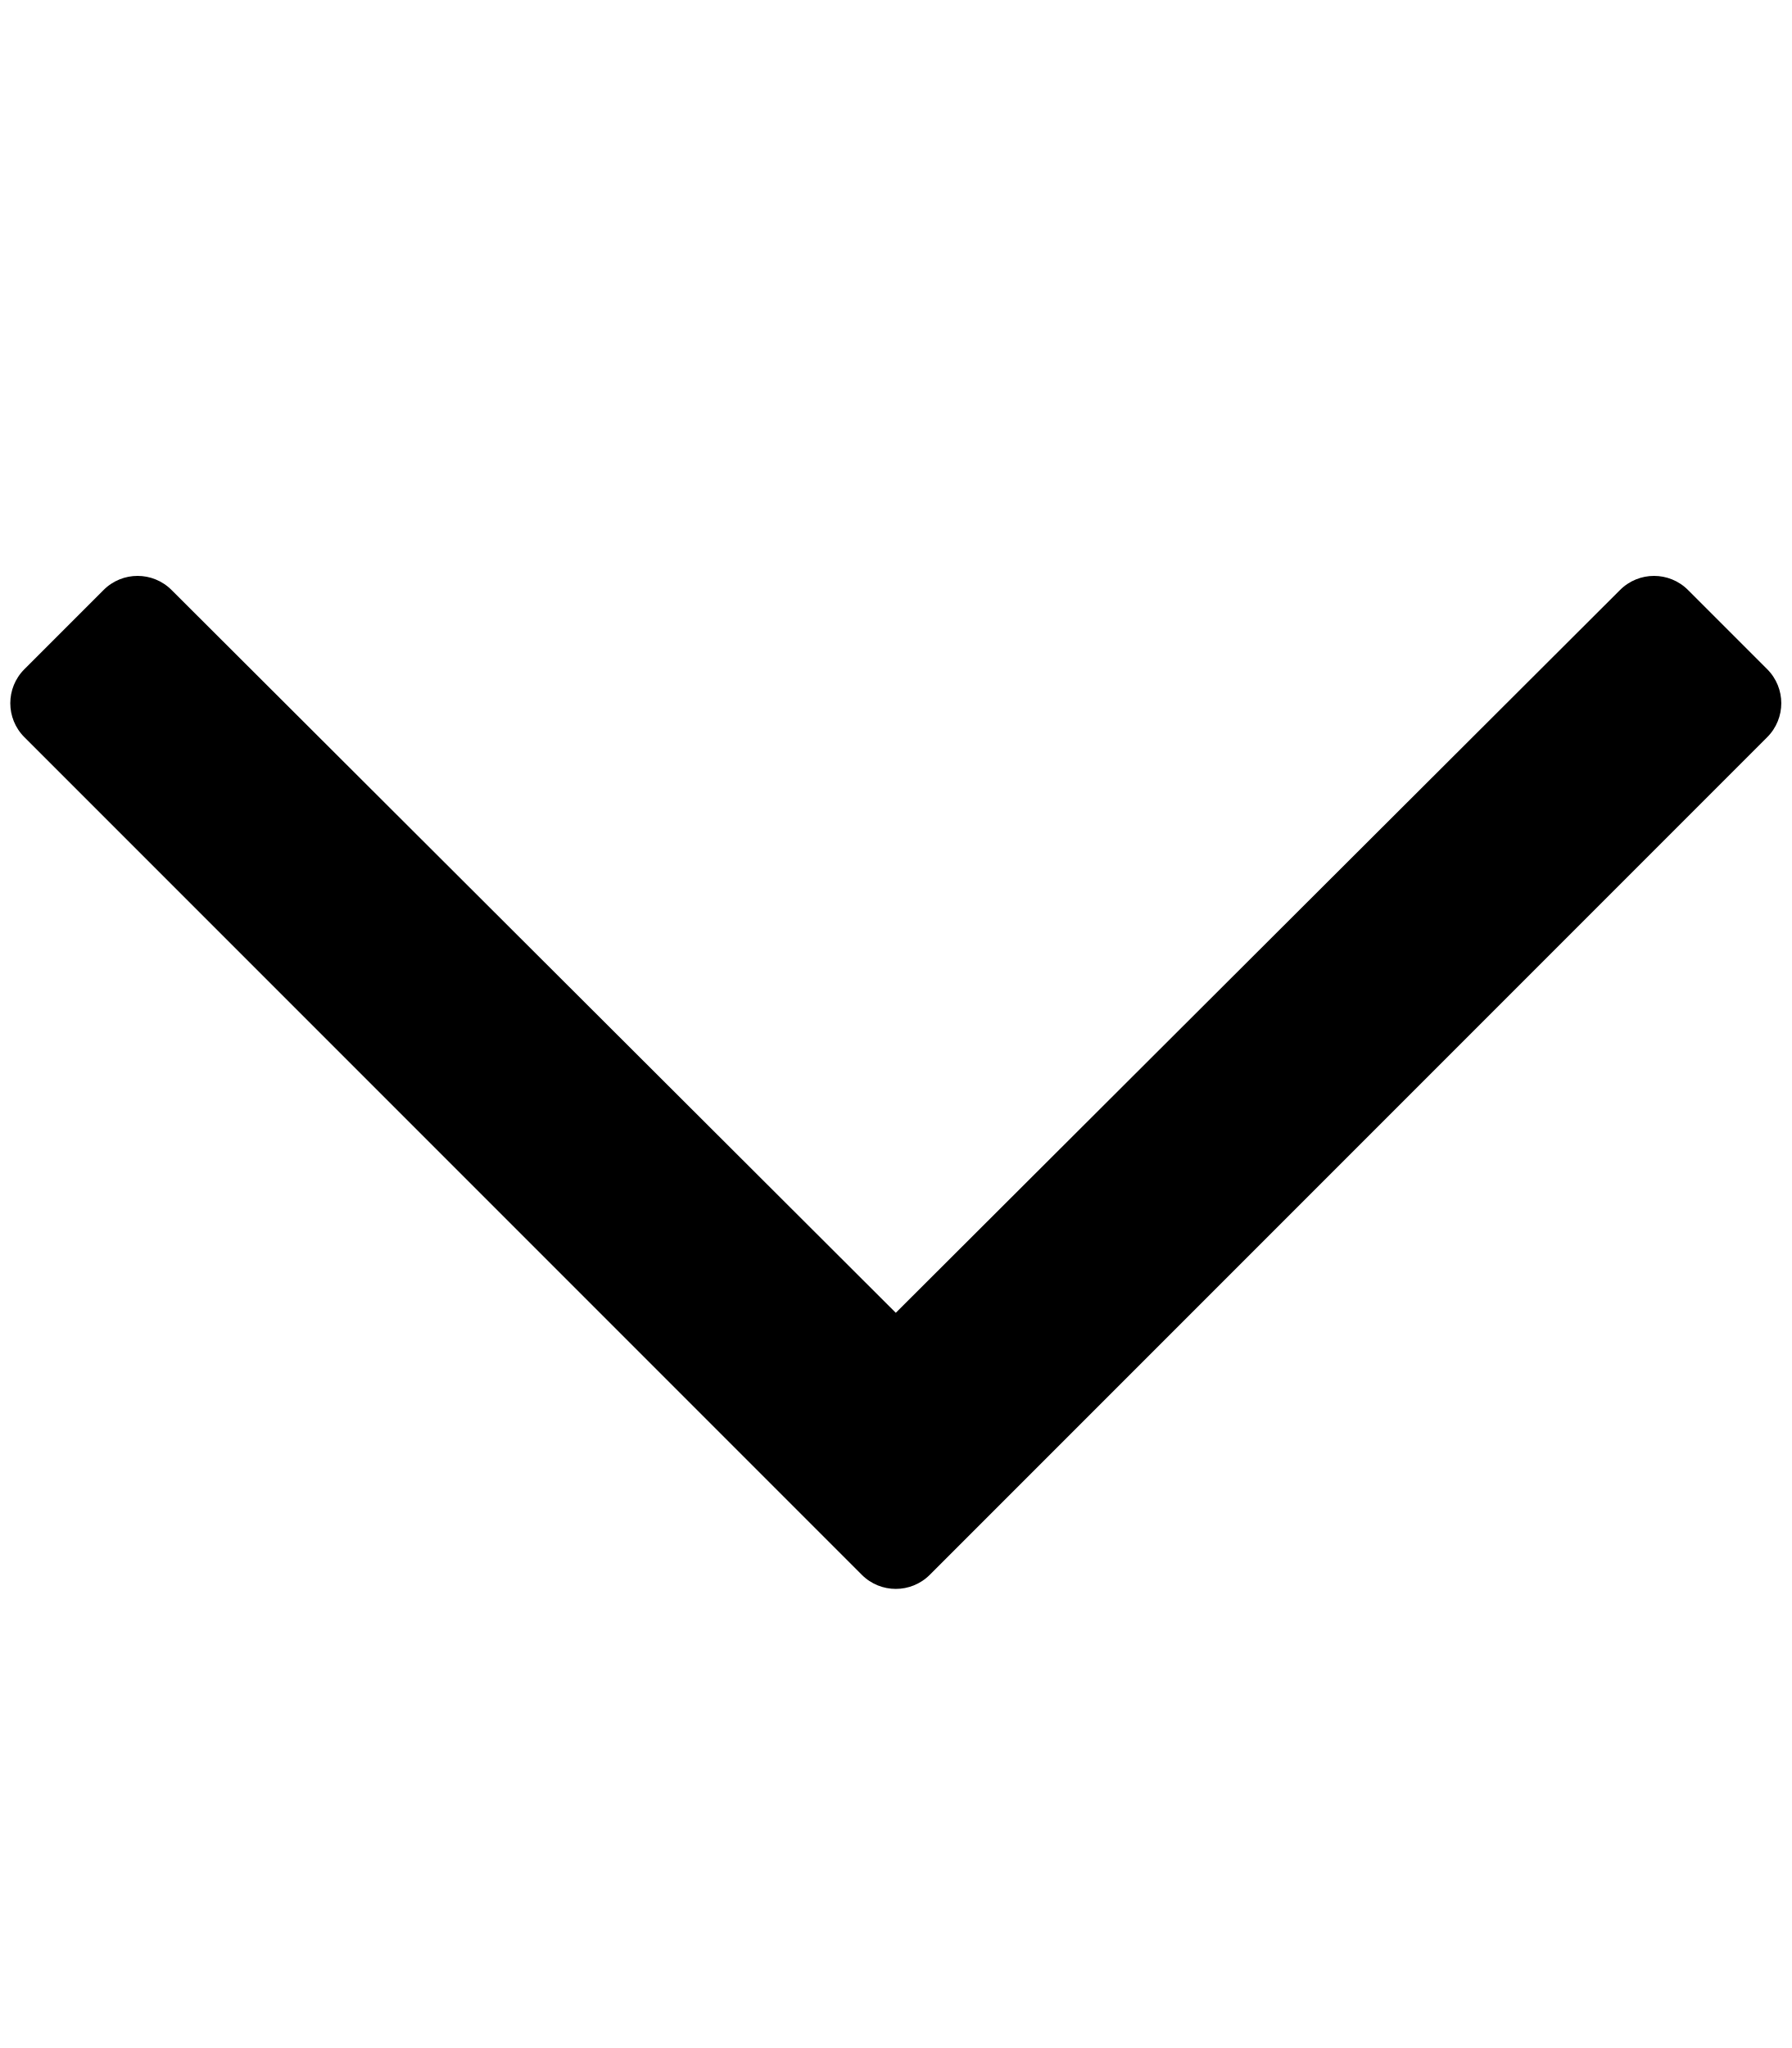
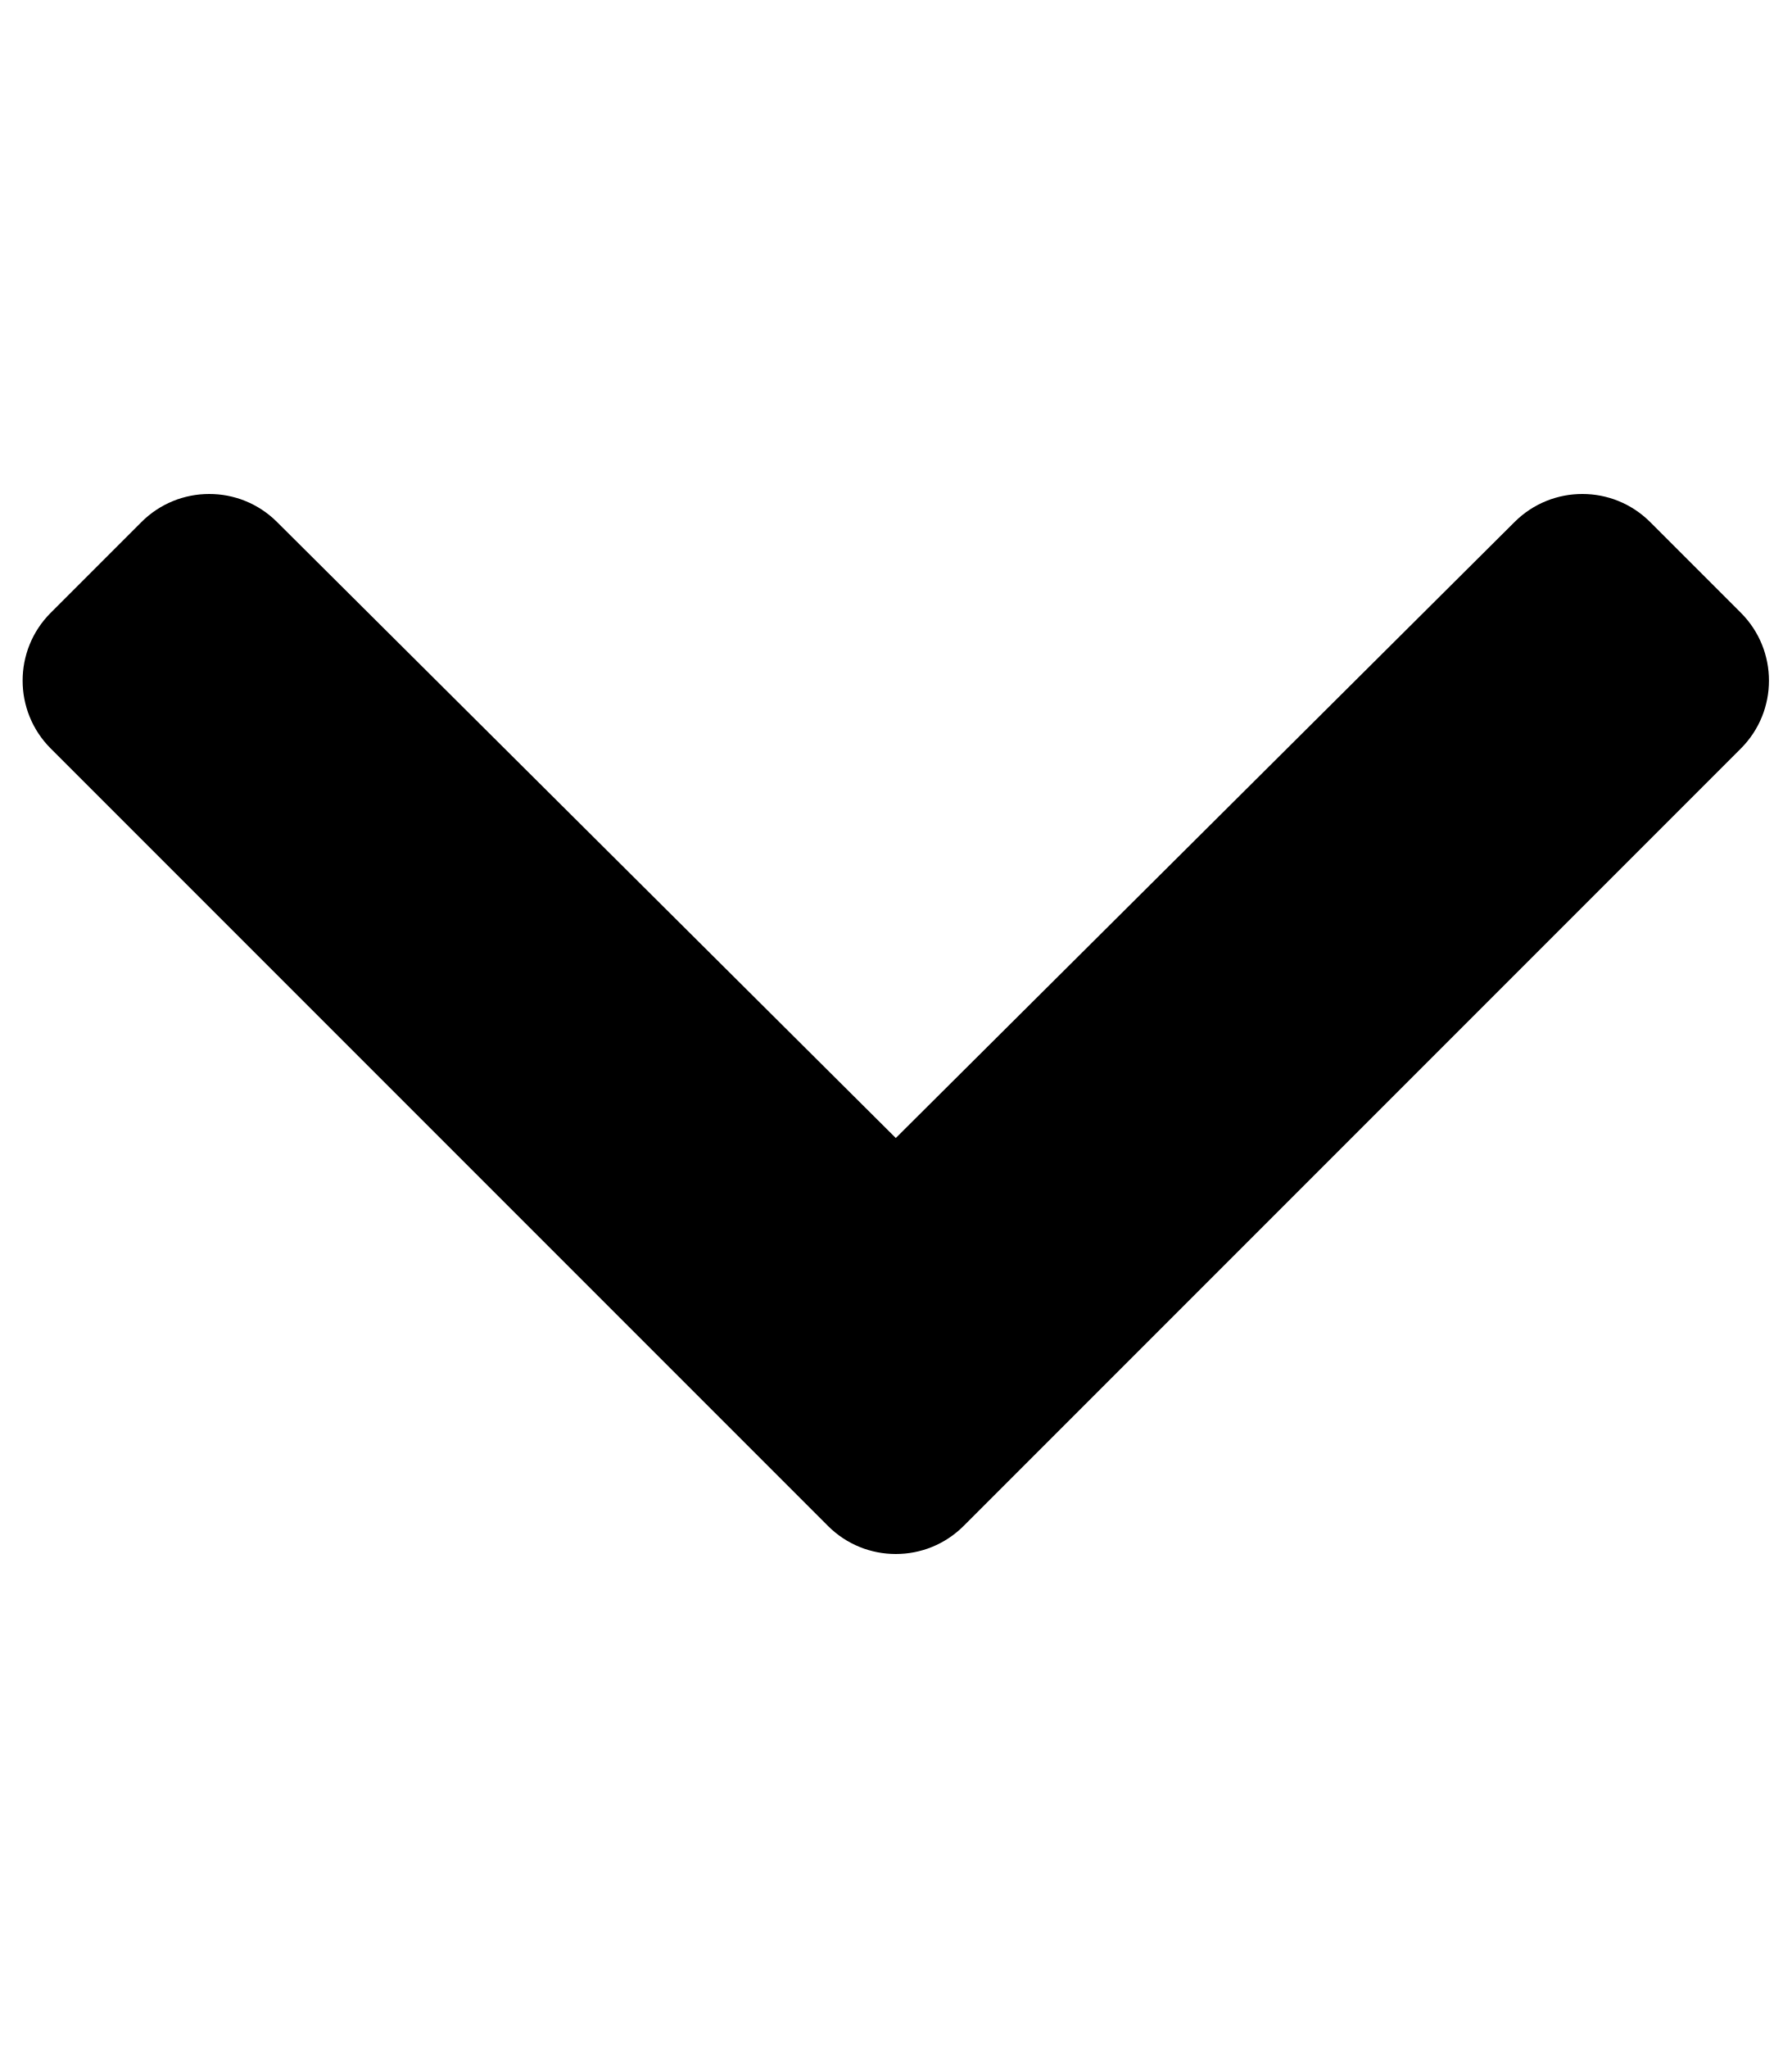
<svg xmlns="http://www.w3.org/2000/svg" viewBox="0 0 448 512">
-   <path d="M441.9 167.3l-19.8-19.8c-4.7-4.7-12.3-4.7-17 0L224 328.2 42.9 147.5c-4.7-4.7-12.3-4.7-17 0L6.1 167.3c-4.7 4.7-4.7 12.3 0 17l209.4 209.4c4.7 4.7 12.3 4.7 17 0l209.4-209.4c4.7-4.7 4.7-12.3 0-17z" />
+   <path d="M207.029 381.476L12.686 187.132c-9.373-9.373-9.373-24.569 0-33.941l22.667-22.667c9.357-9.357 24.522-9.375 33.901-.04L224 284.505l154.745-154.021c9.379-9.335 24.544-9.317 33.901.04l22.667 22.667c9.373 9.373 9.373 24.569 0 33.941L240.971 381.476c-9.373 9.372-24.569 9.372-33.942 0z" />
</svg>
